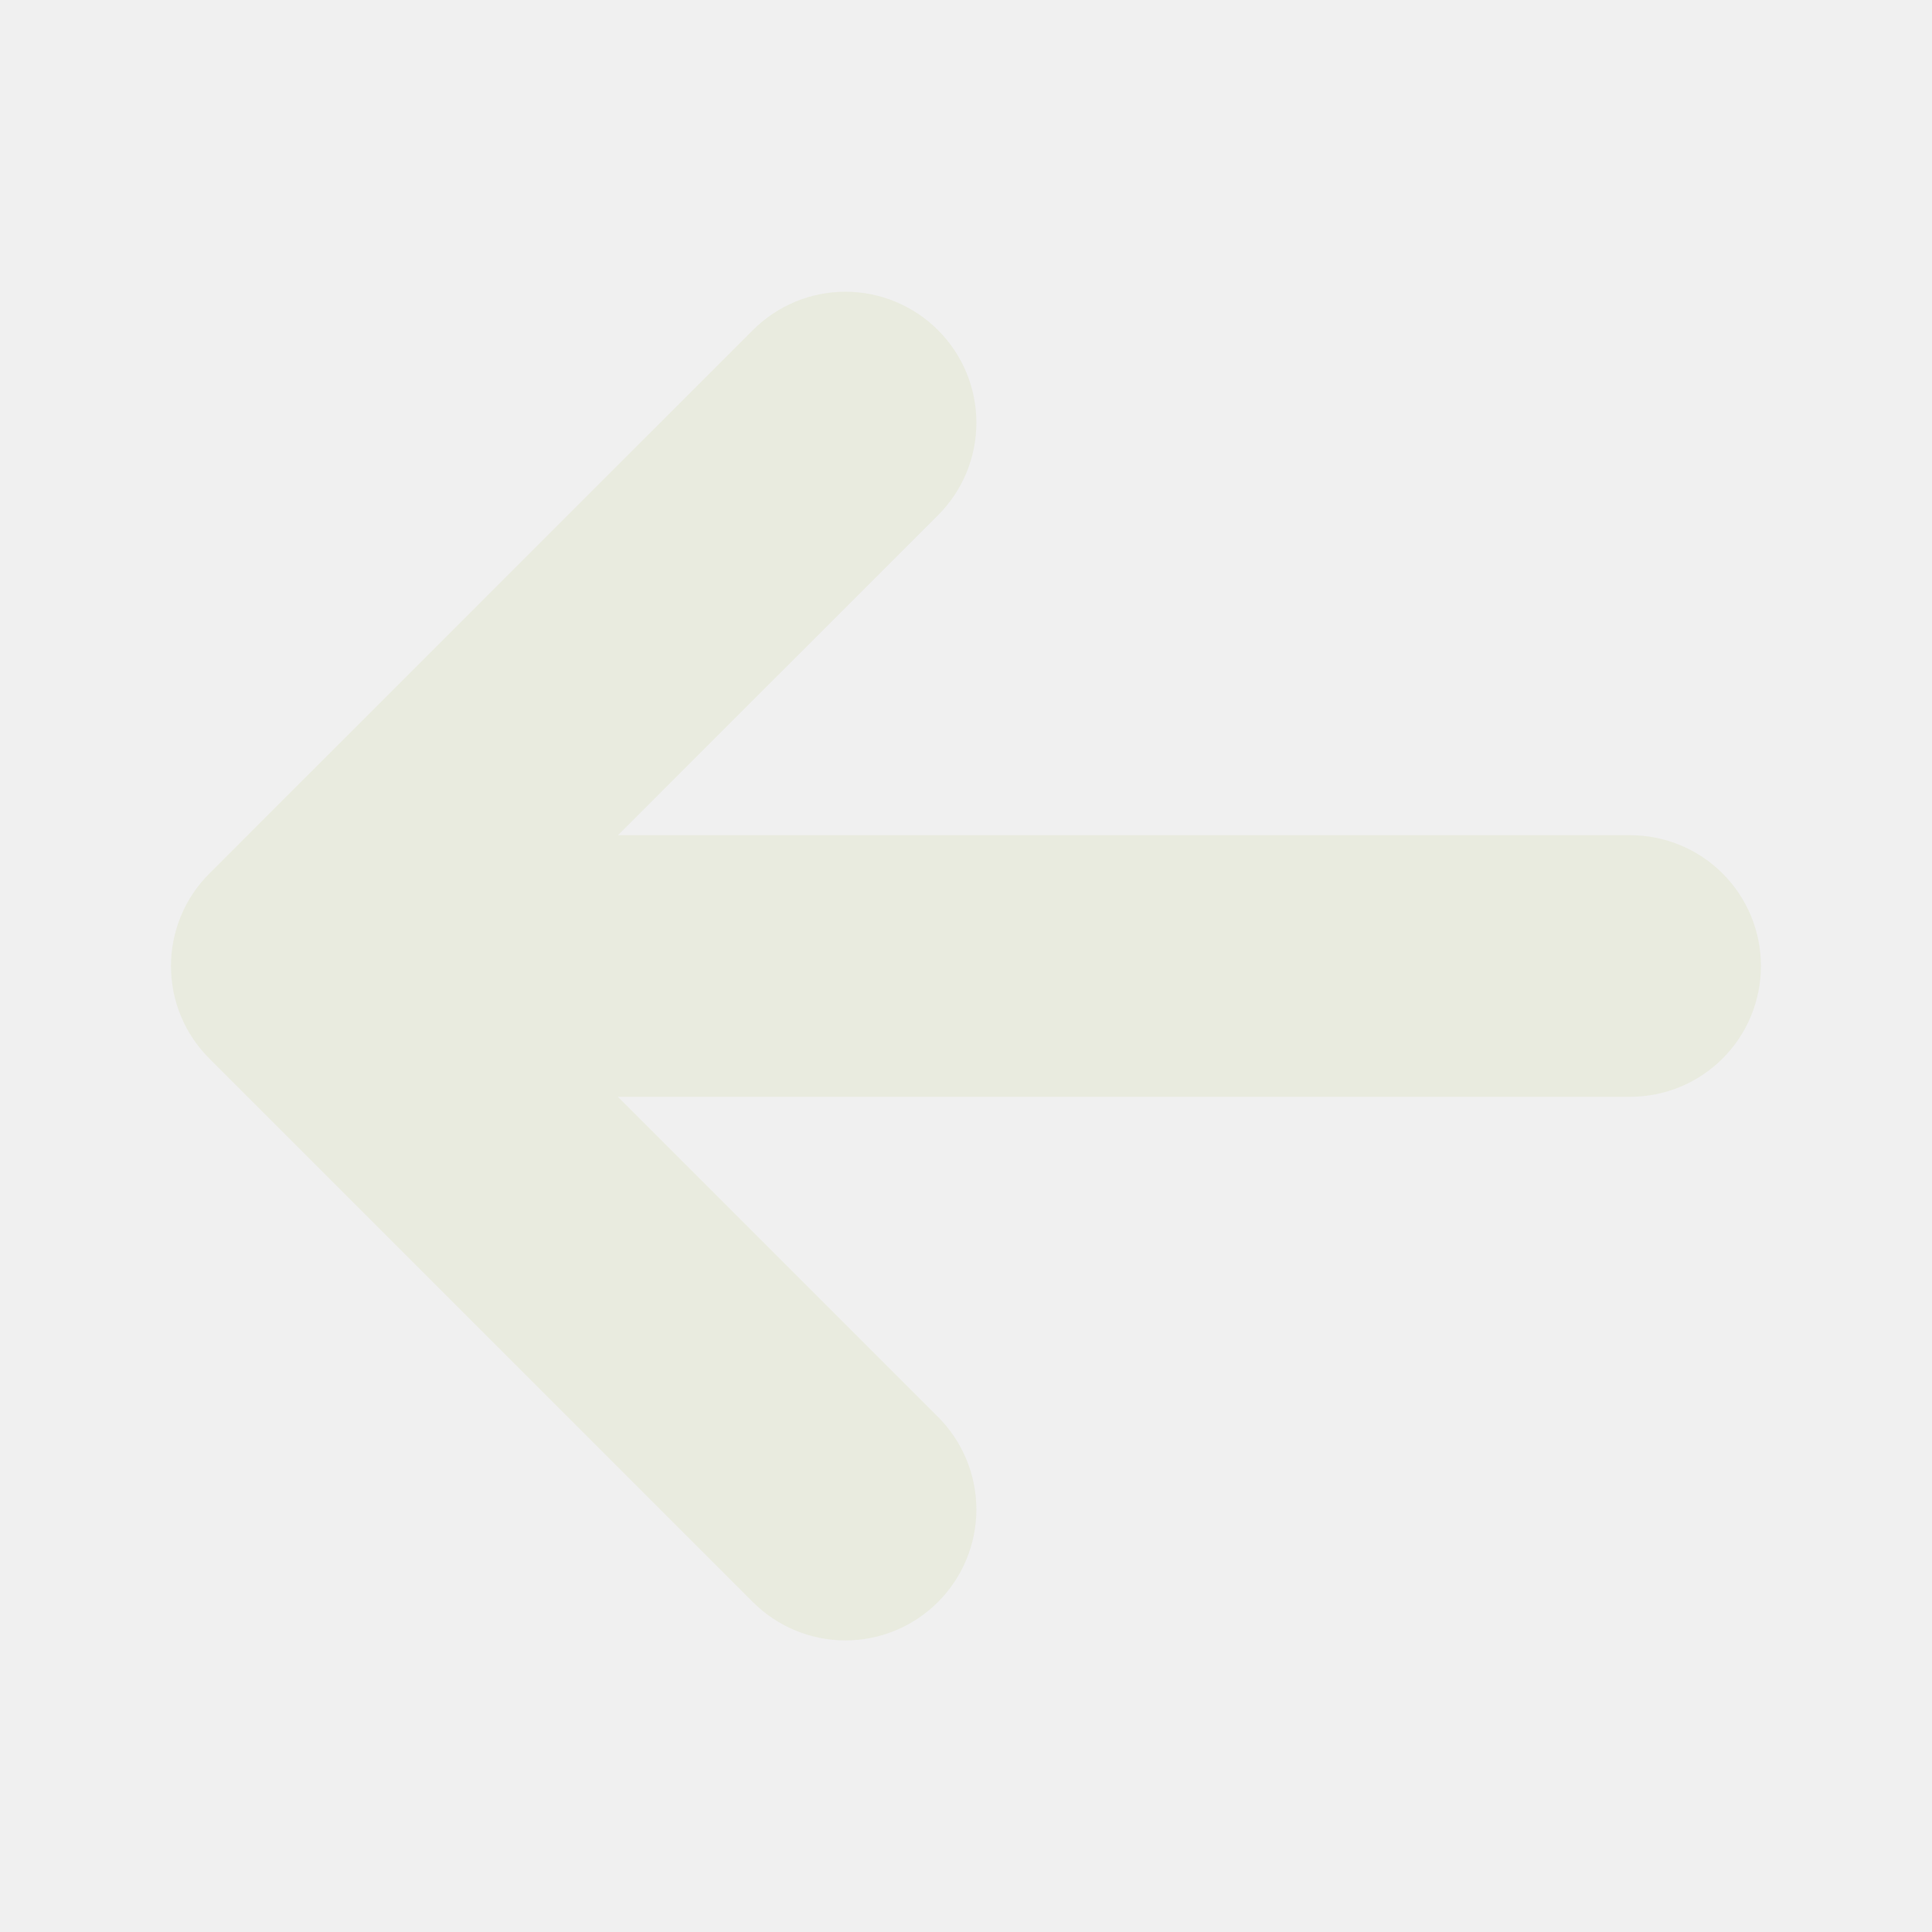
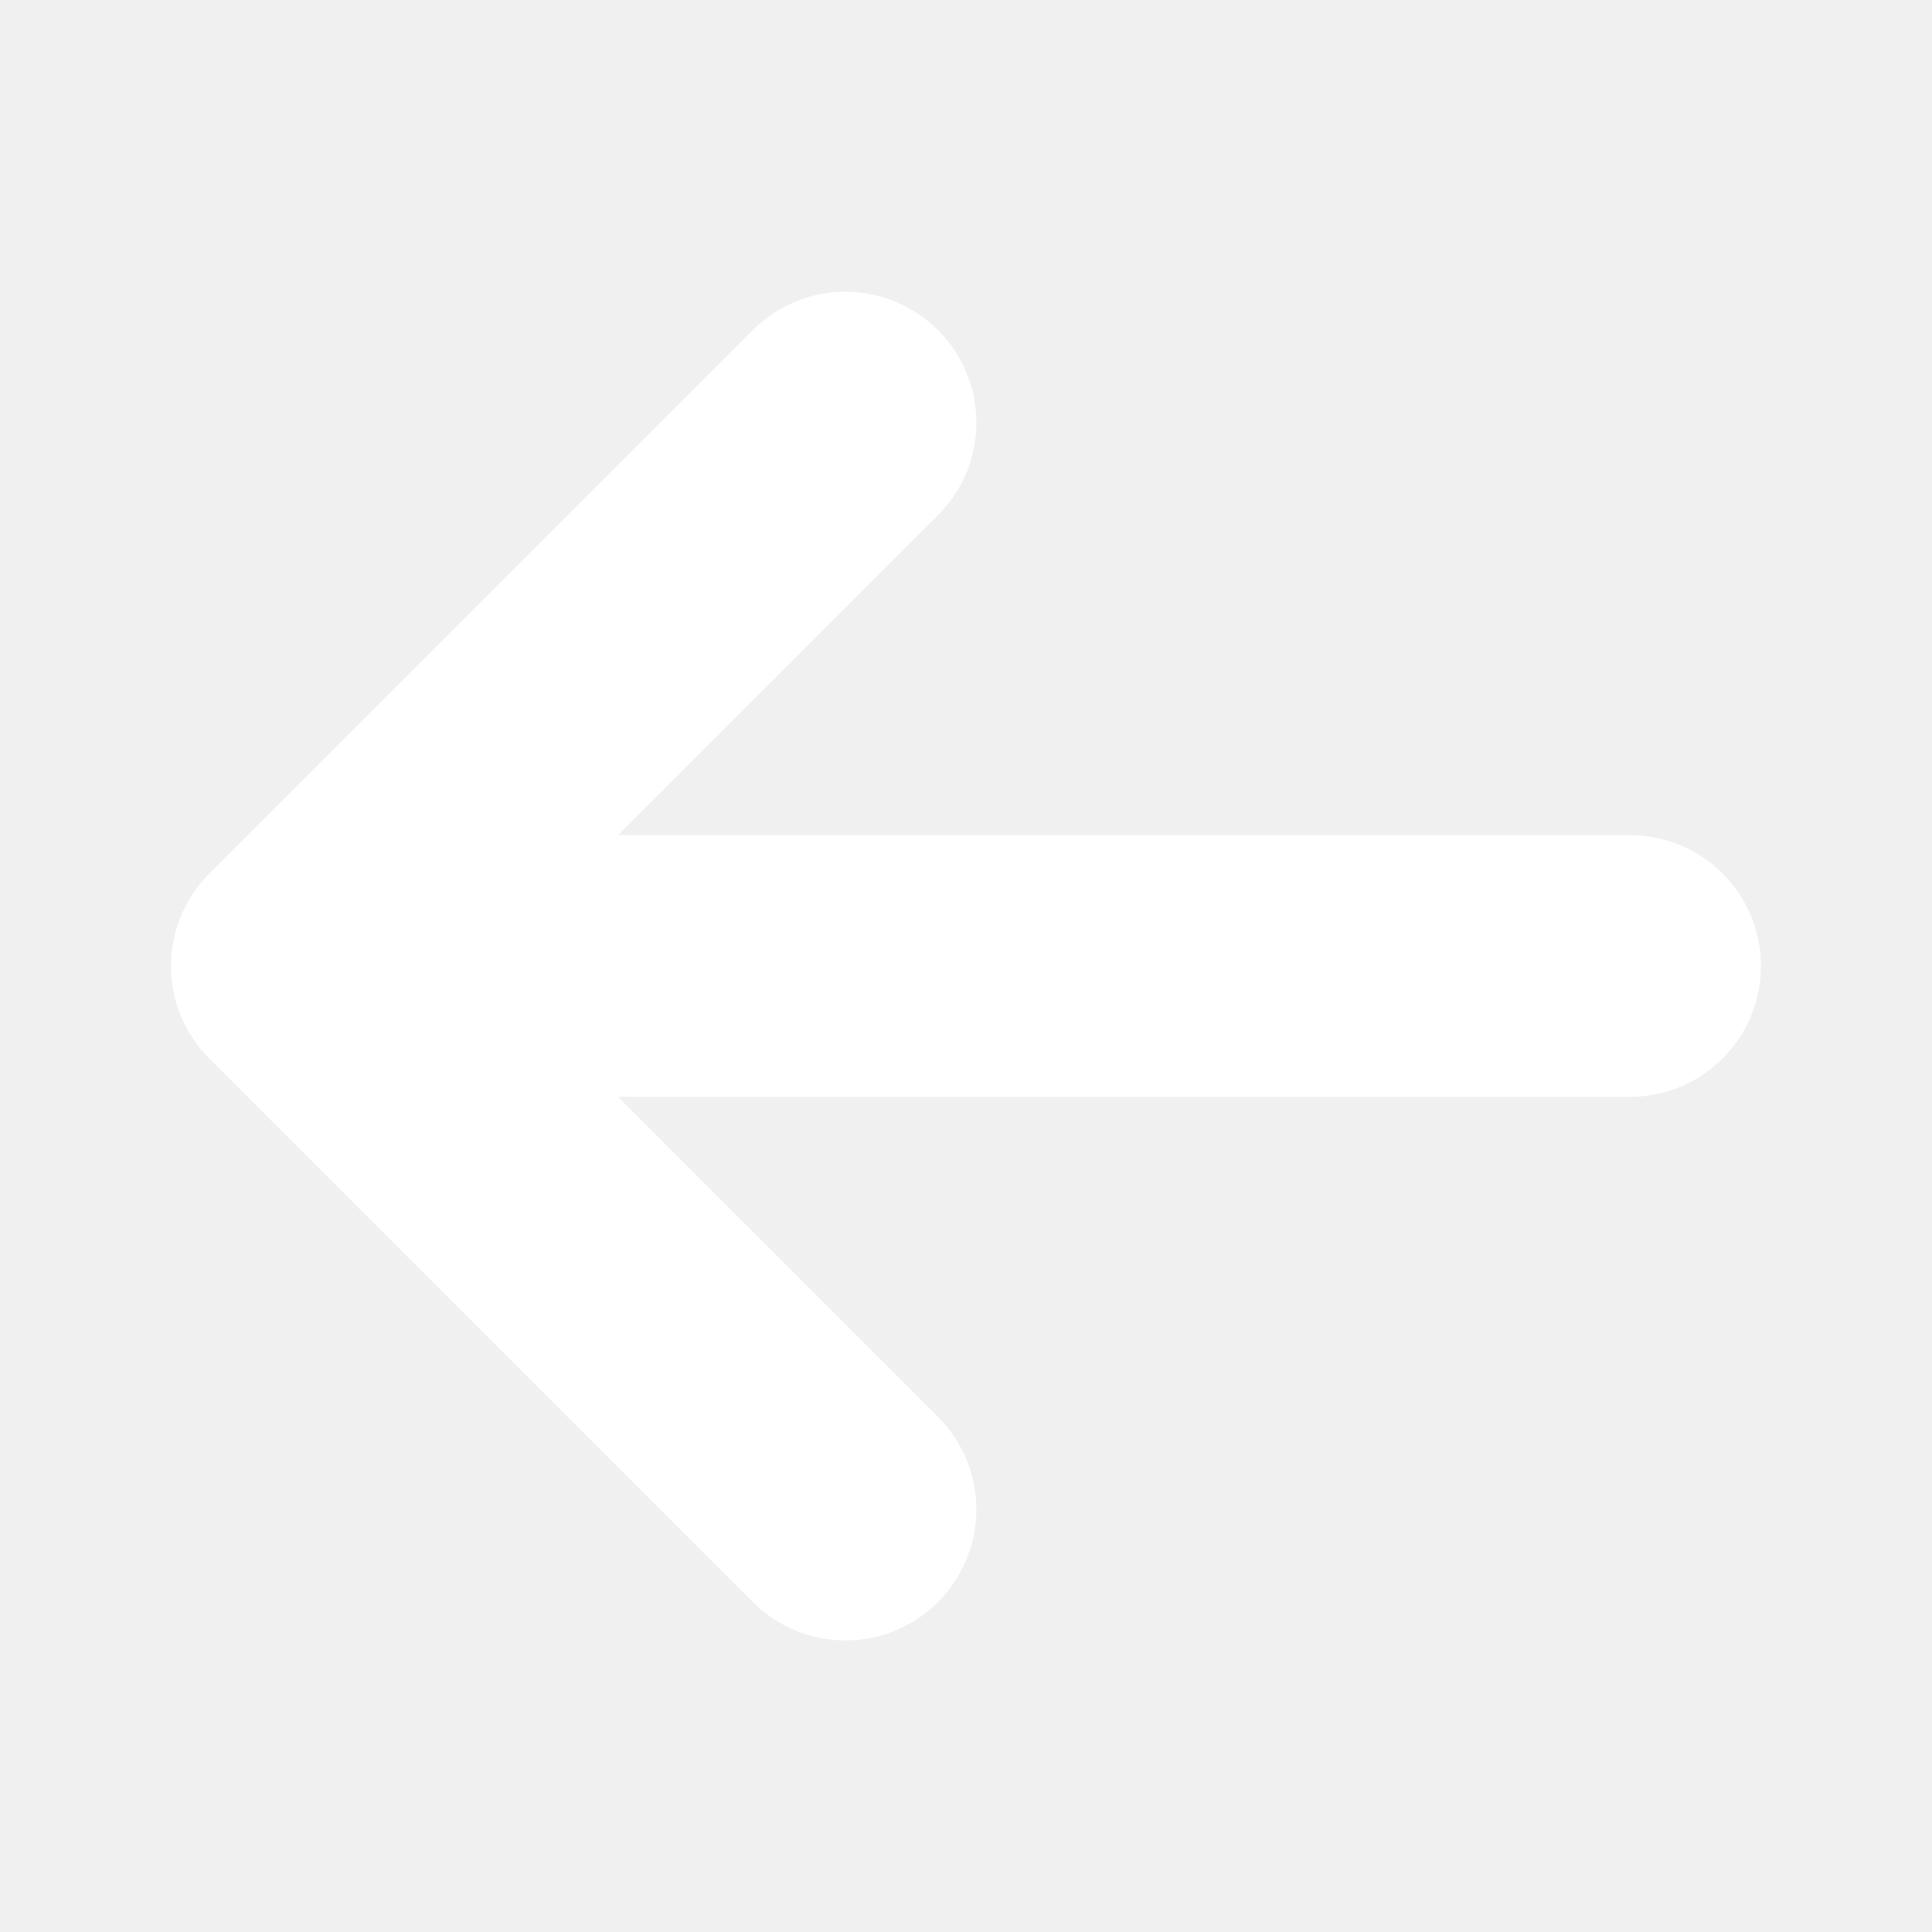
<svg xmlns="http://www.w3.org/2000/svg" width="24" height="24" viewBox="0 0 24 24" fill="none">
-   <path d="M10.502 3.624C10.716 3.624 10.927 3.666 11.124 3.748C11.321 3.83 11.501 3.949 11.652 4.101C11.803 4.251 11.923 4.431 12.005 4.628C12.087 4.825 12.129 5.037 12.129 5.251C12.129 5.465 12.087 5.677 12.005 5.874C11.923 6.071 11.803 6.25 11.652 6.401L7.677 10.375H20.25C20.681 10.375 21.095 10.546 21.399 10.851C21.704 11.155 21.875 11.569 21.875 12C21.875 12.431 21.704 12.845 21.399 13.149C21.095 13.454 20.681 13.625 20.25 13.625H7.676L11.652 17.601C11.957 17.906 12.129 18.32 12.129 18.751C12.129 19.182 11.957 19.596 11.652 19.901C11.347 20.206 10.933 20.378 10.502 20.378C10.07 20.378 9.657 20.206 9.352 19.901L2.602 13.151C2.45 13 2.33 12.821 2.248 12.624C2.166 12.427 2.124 12.215 2.124 12.001C2.124 11.787 2.166 11.575 2.248 11.378C2.33 11.18 2.45 11.001 2.602 10.85L9.352 4.101C9.503 3.95 9.682 3.83 9.879 3.748C10.076 3.666 10.288 3.624 10.502 3.624Z" fill="#E9EBDF" />
+   <path d="M10.502 3.624C10.716 3.624 10.927 3.666 11.124 3.748C11.321 3.83 11.501 3.949 11.652 4.101C11.803 4.251 11.923 4.431 12.005 4.628C12.087 4.825 12.129 5.037 12.129 5.251C12.129 5.465 12.087 5.677 12.005 5.874C11.923 6.071 11.803 6.25 11.652 6.401L7.677 10.375H20.25C20.681 10.375 21.095 10.546 21.399 10.851C21.704 11.155 21.875 11.569 21.875 12C21.875 12.431 21.704 12.845 21.399 13.149C21.095 13.454 20.681 13.625 20.25 13.625H7.676L11.652 17.601C11.957 17.906 12.129 18.32 12.129 18.751C12.129 19.182 11.957 19.596 11.652 19.901C11.347 20.206 10.933 20.378 10.502 20.378C10.07 20.378 9.657 20.206 9.352 19.901L2.602 13.151C2.45 13 2.33 12.821 2.248 12.624C2.166 12.427 2.124 12.215 2.124 12.001C2.124 11.787 2.166 11.575 2.248 11.378C2.33 11.18 2.45 11.001 2.602 10.85L9.352 4.101C9.503 3.95 9.682 3.83 9.879 3.748C10.076 3.666 10.288 3.624 10.502 3.624Z" fill="#FFFFFF" />
</svg>
